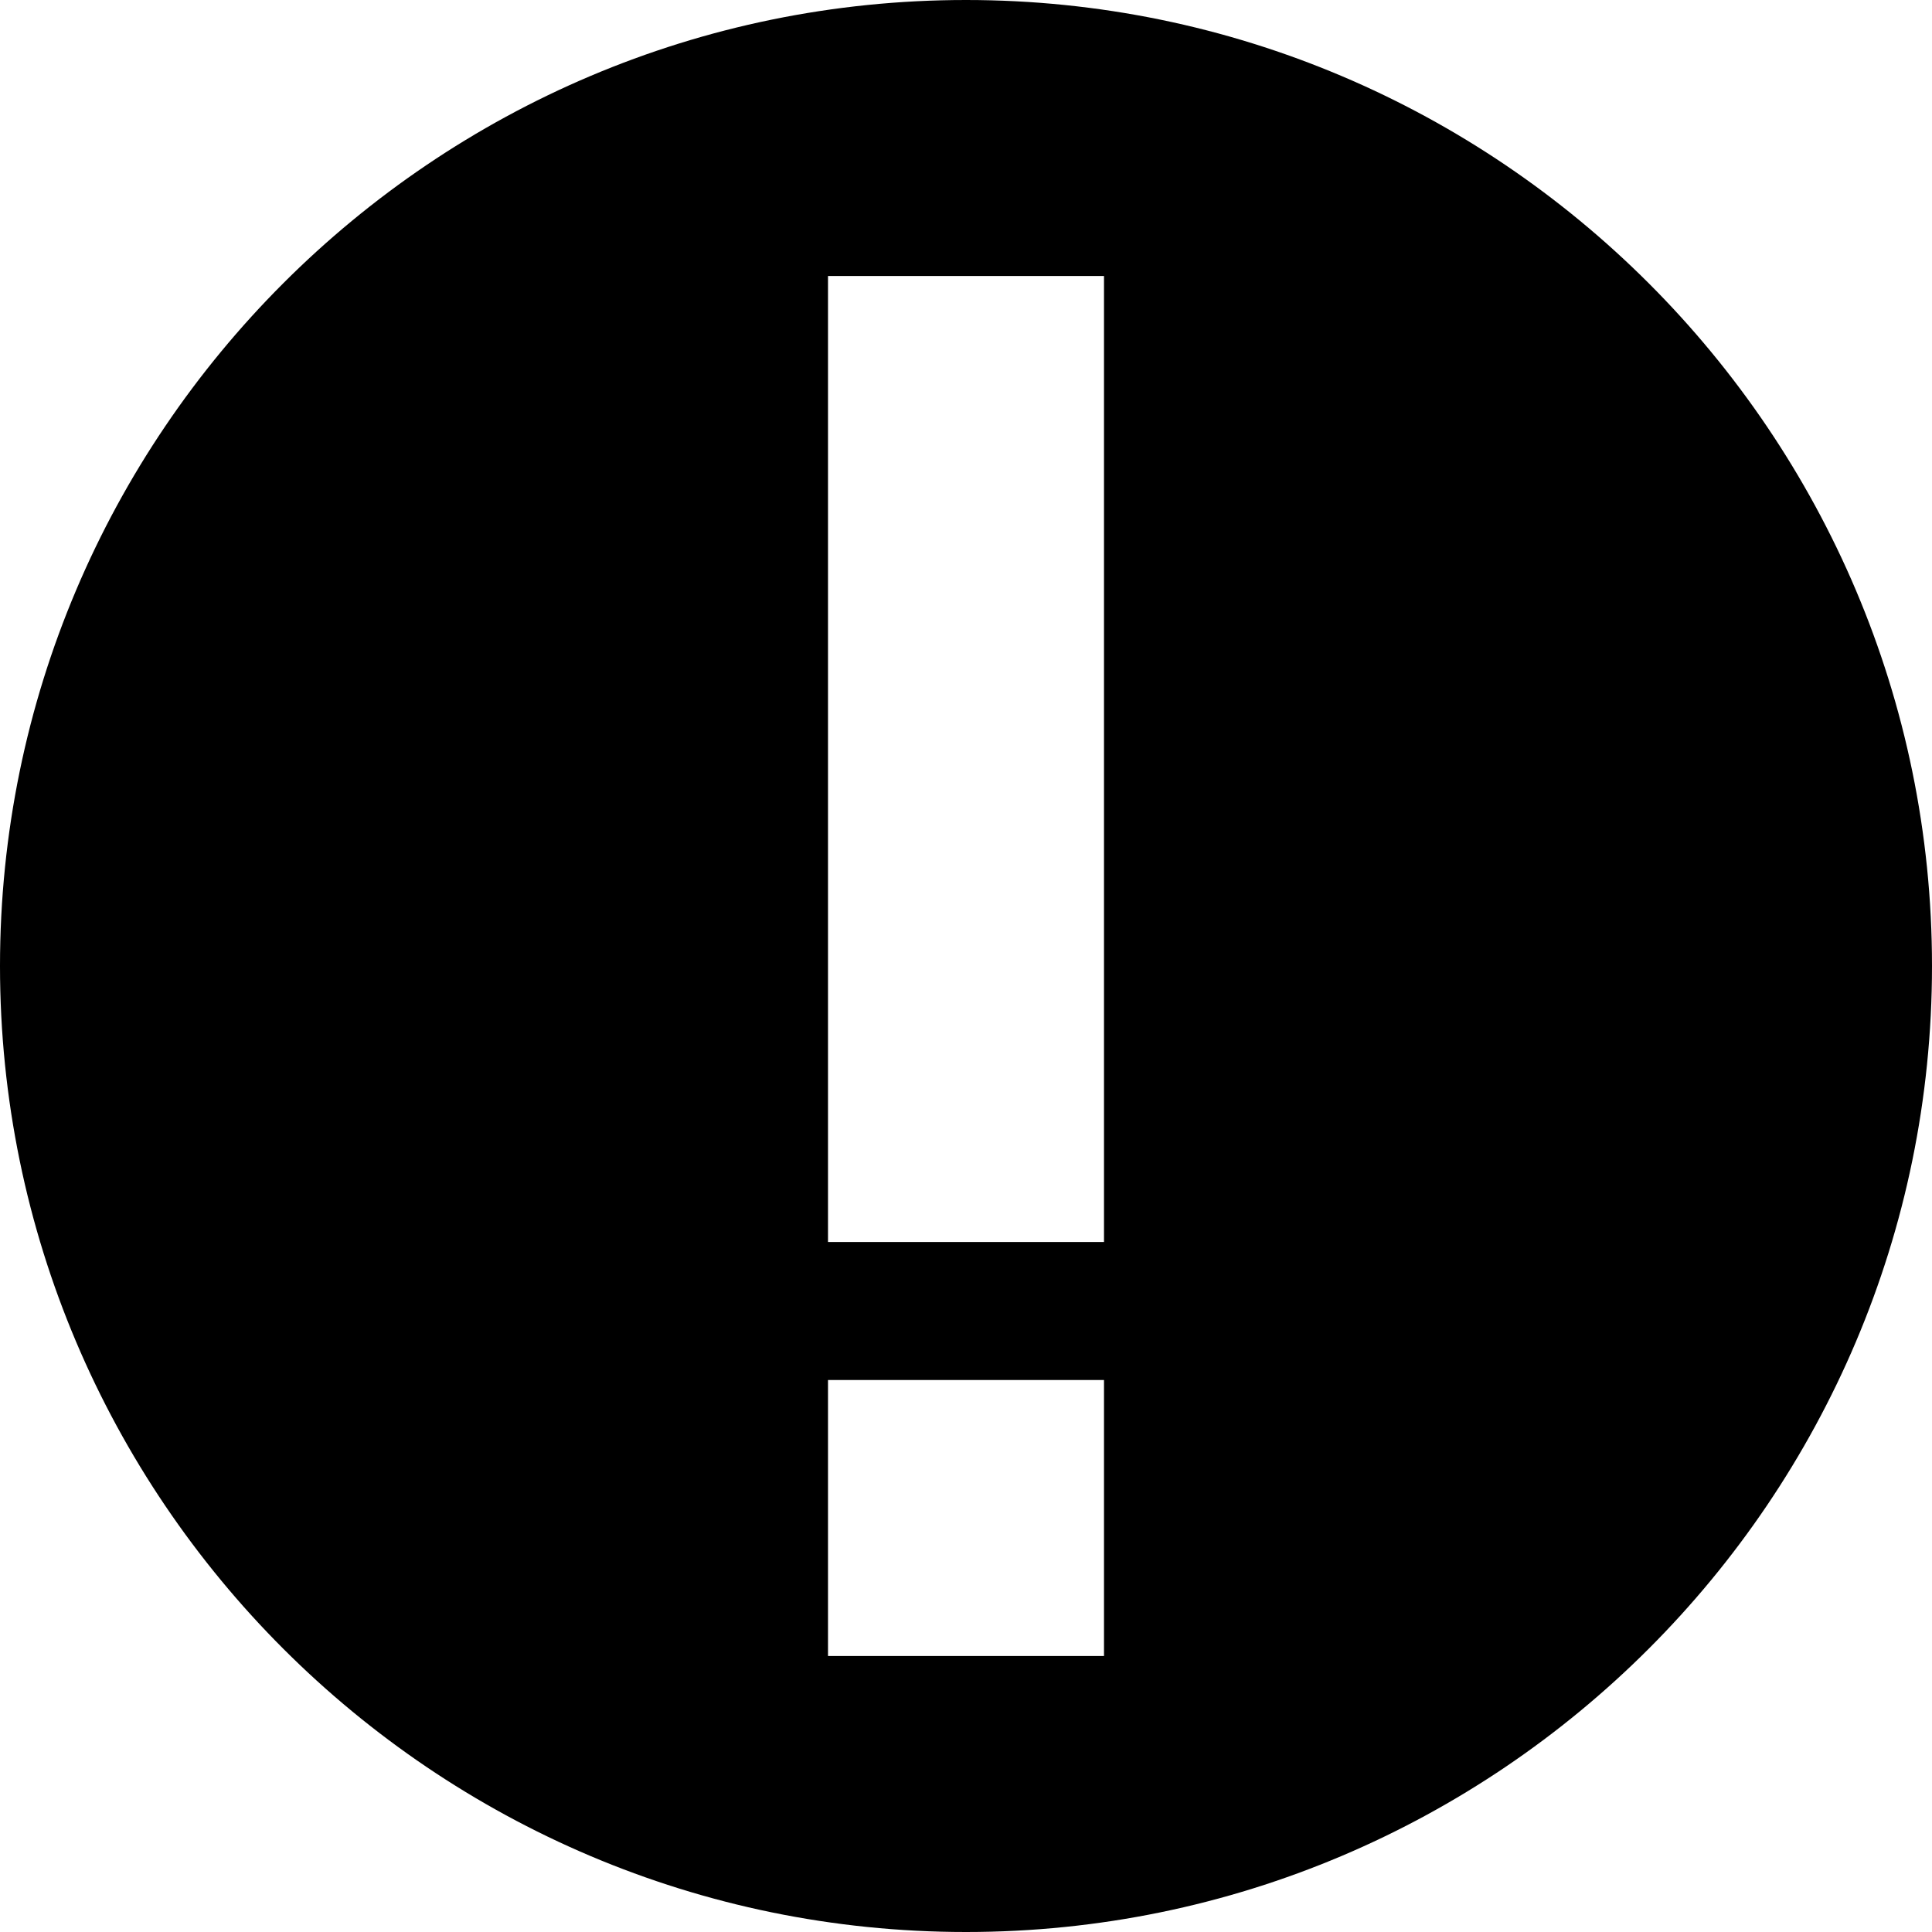
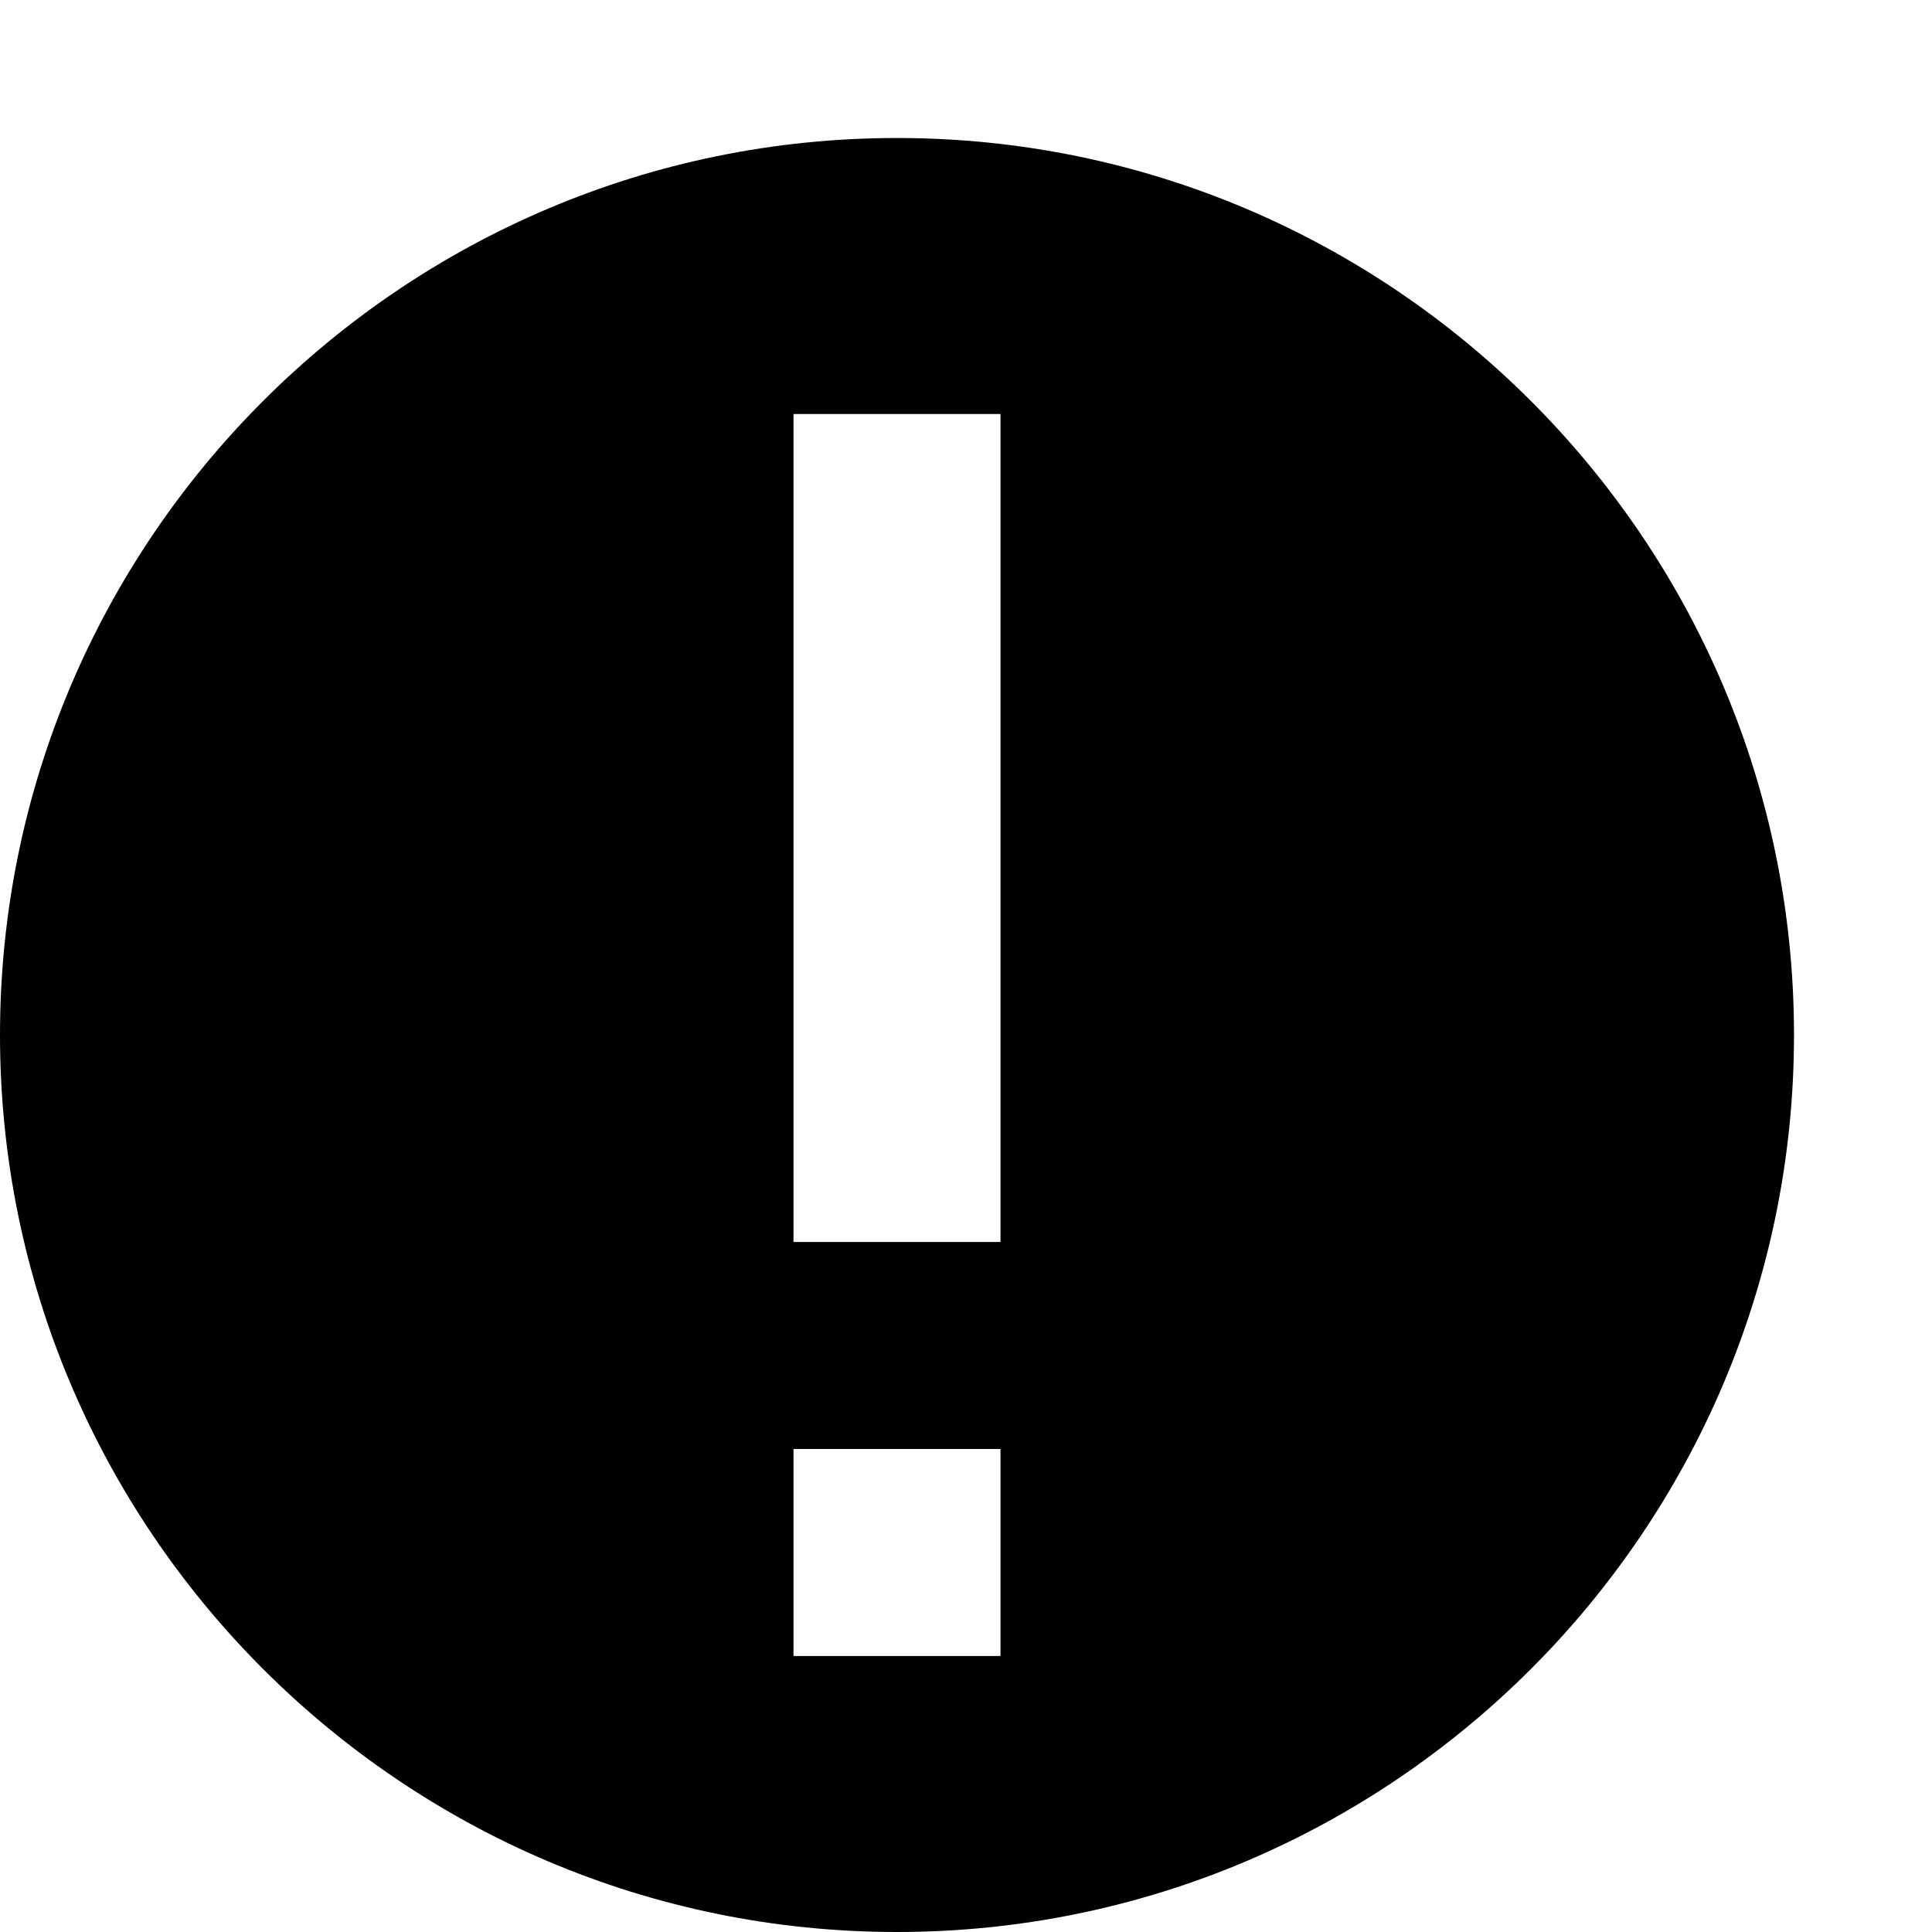
- <svg xmlns="http://www.w3.org/2000/svg" viewBox="0 0 448 448">
-   <path d="M224 0c-123.51 0-224 100.49-224 224s100.49 224 224 224 224-100.49 224-224-100.49-224-224-224zm32 384h-64v-64h64v64zm0-96h-64v-224h64v224z" />
+ <svg xmlns="http://www.w3.org/2000/svg" viewBox="0 0 448 448" enable-background="new 0 0 448 448">
+   <path d="M208 32c-114.687 0-208 93.313-208 208s93.313 208 208 208 208-93.313 208-208-93.312-208-208-208zm24 352h-48v-48h48v48zm0-96h-48v-192h48v192z" />
</svg>
